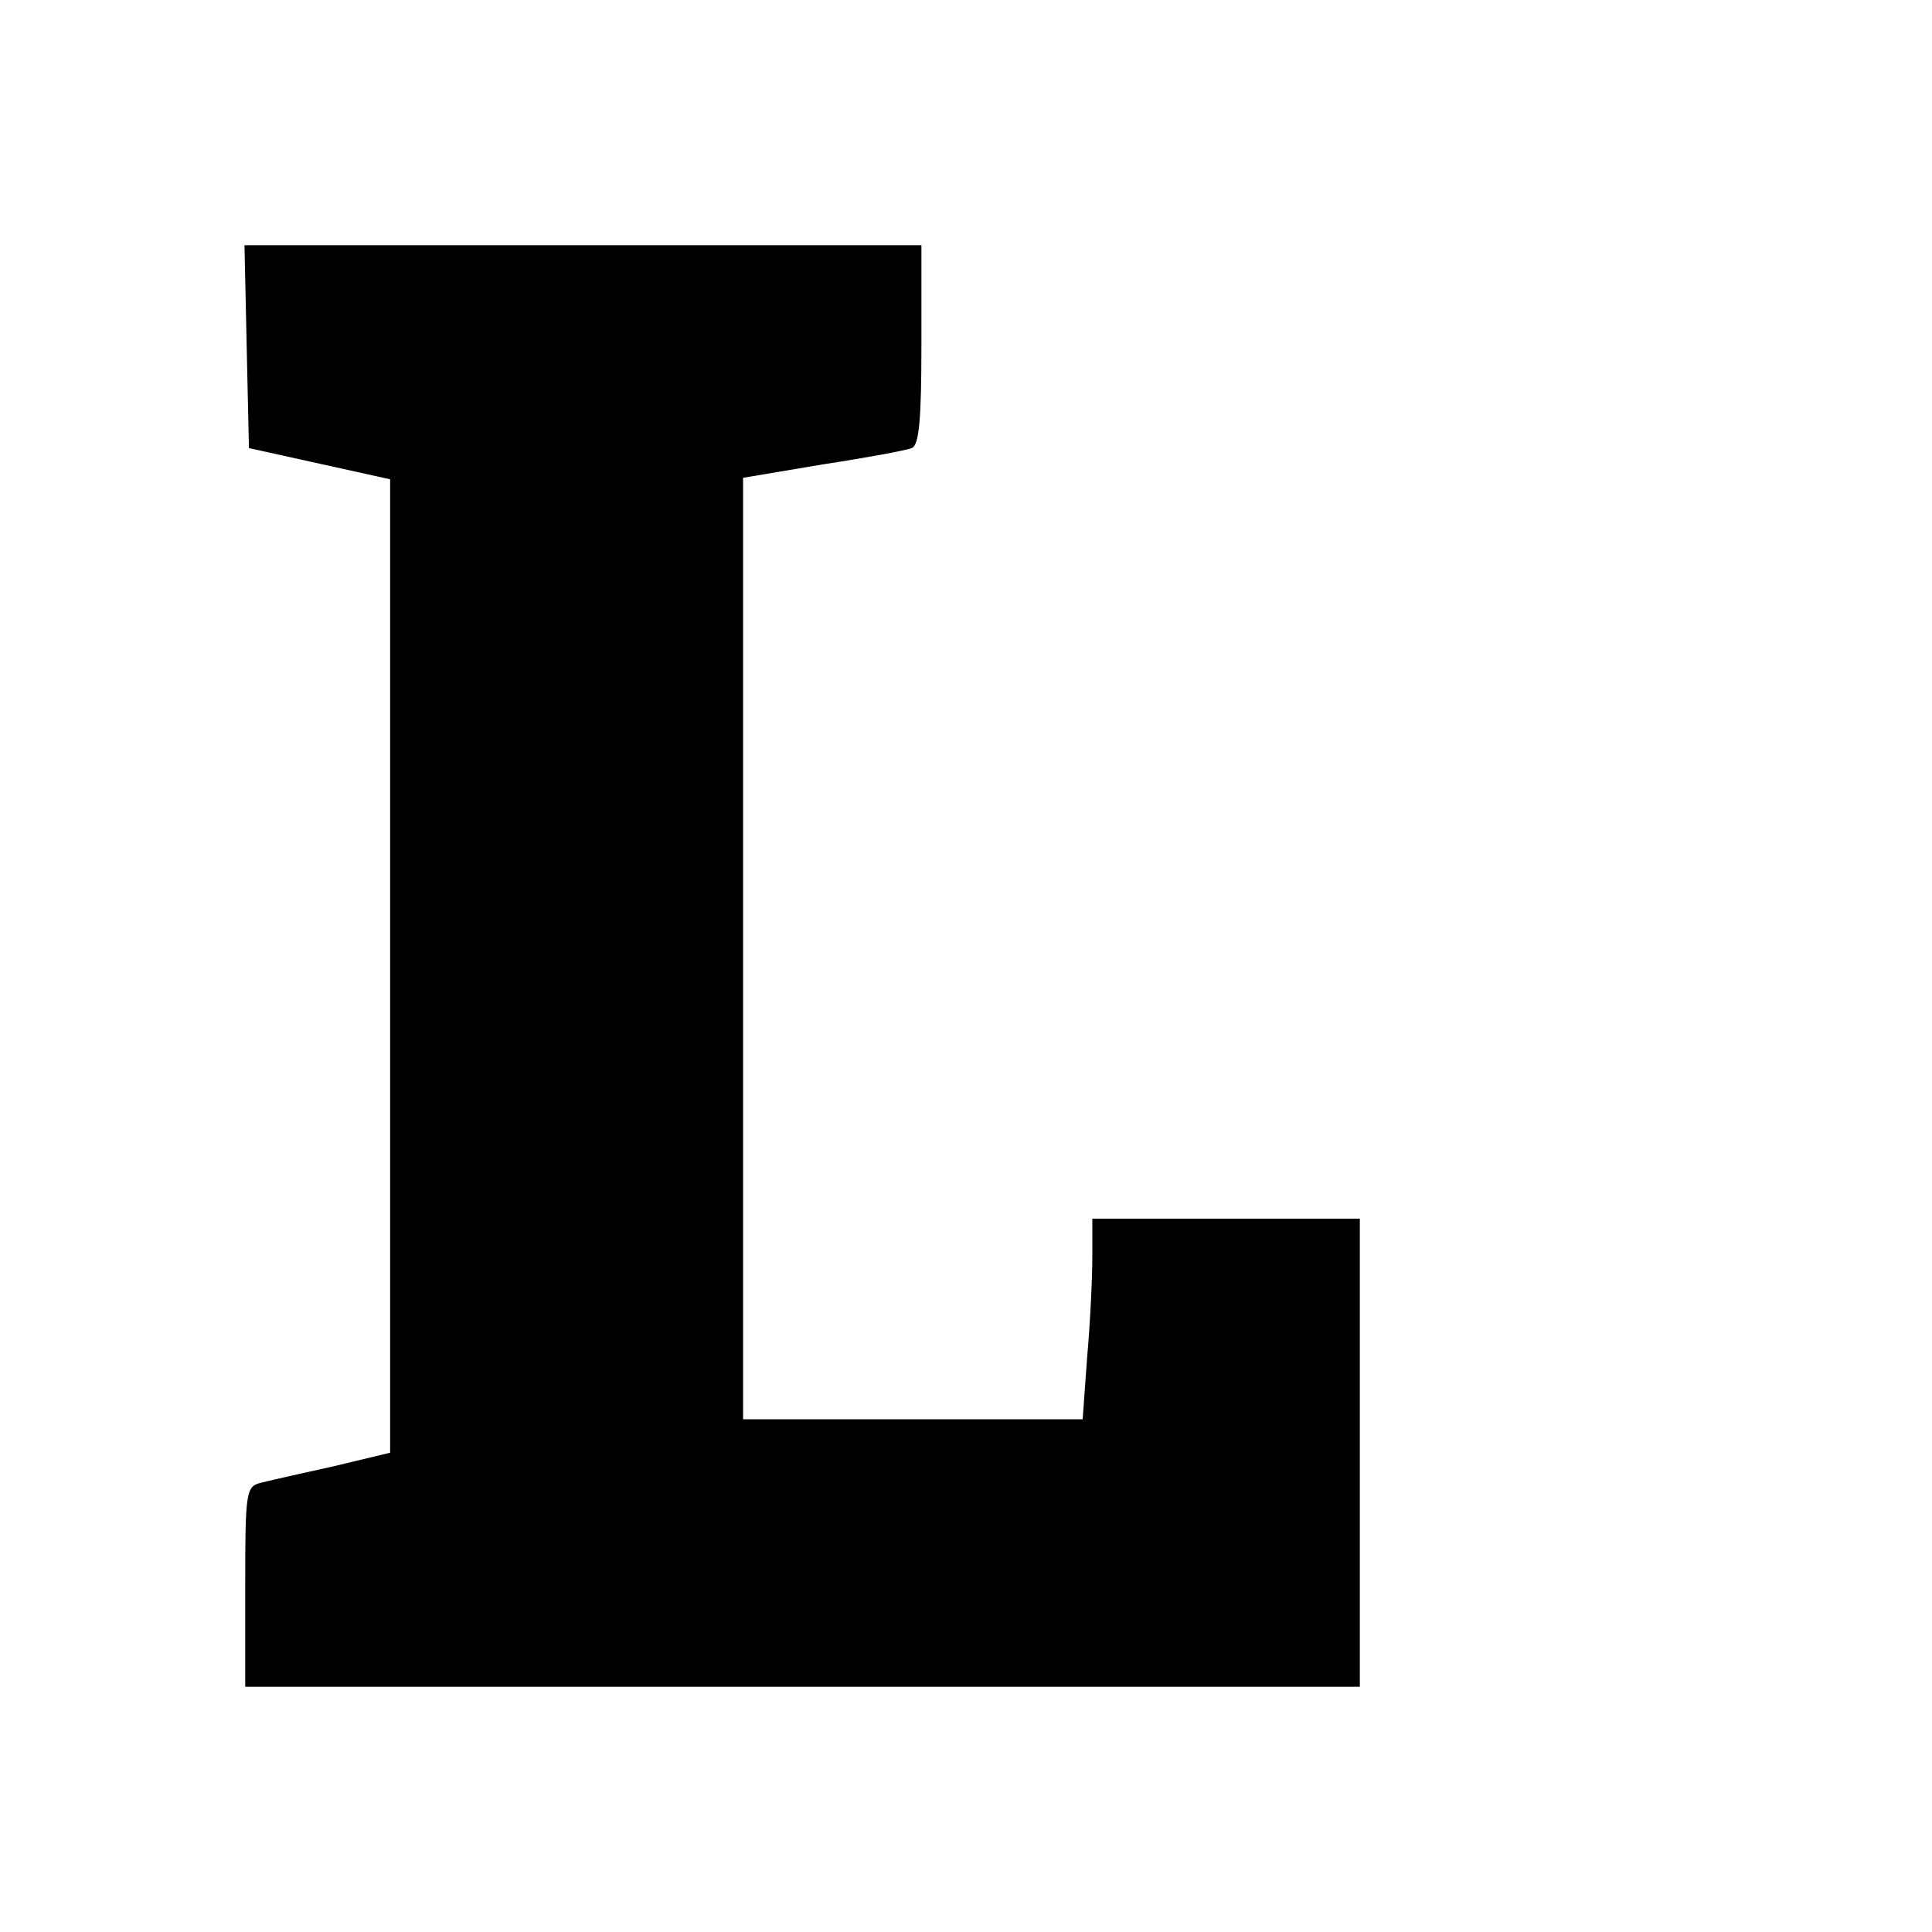
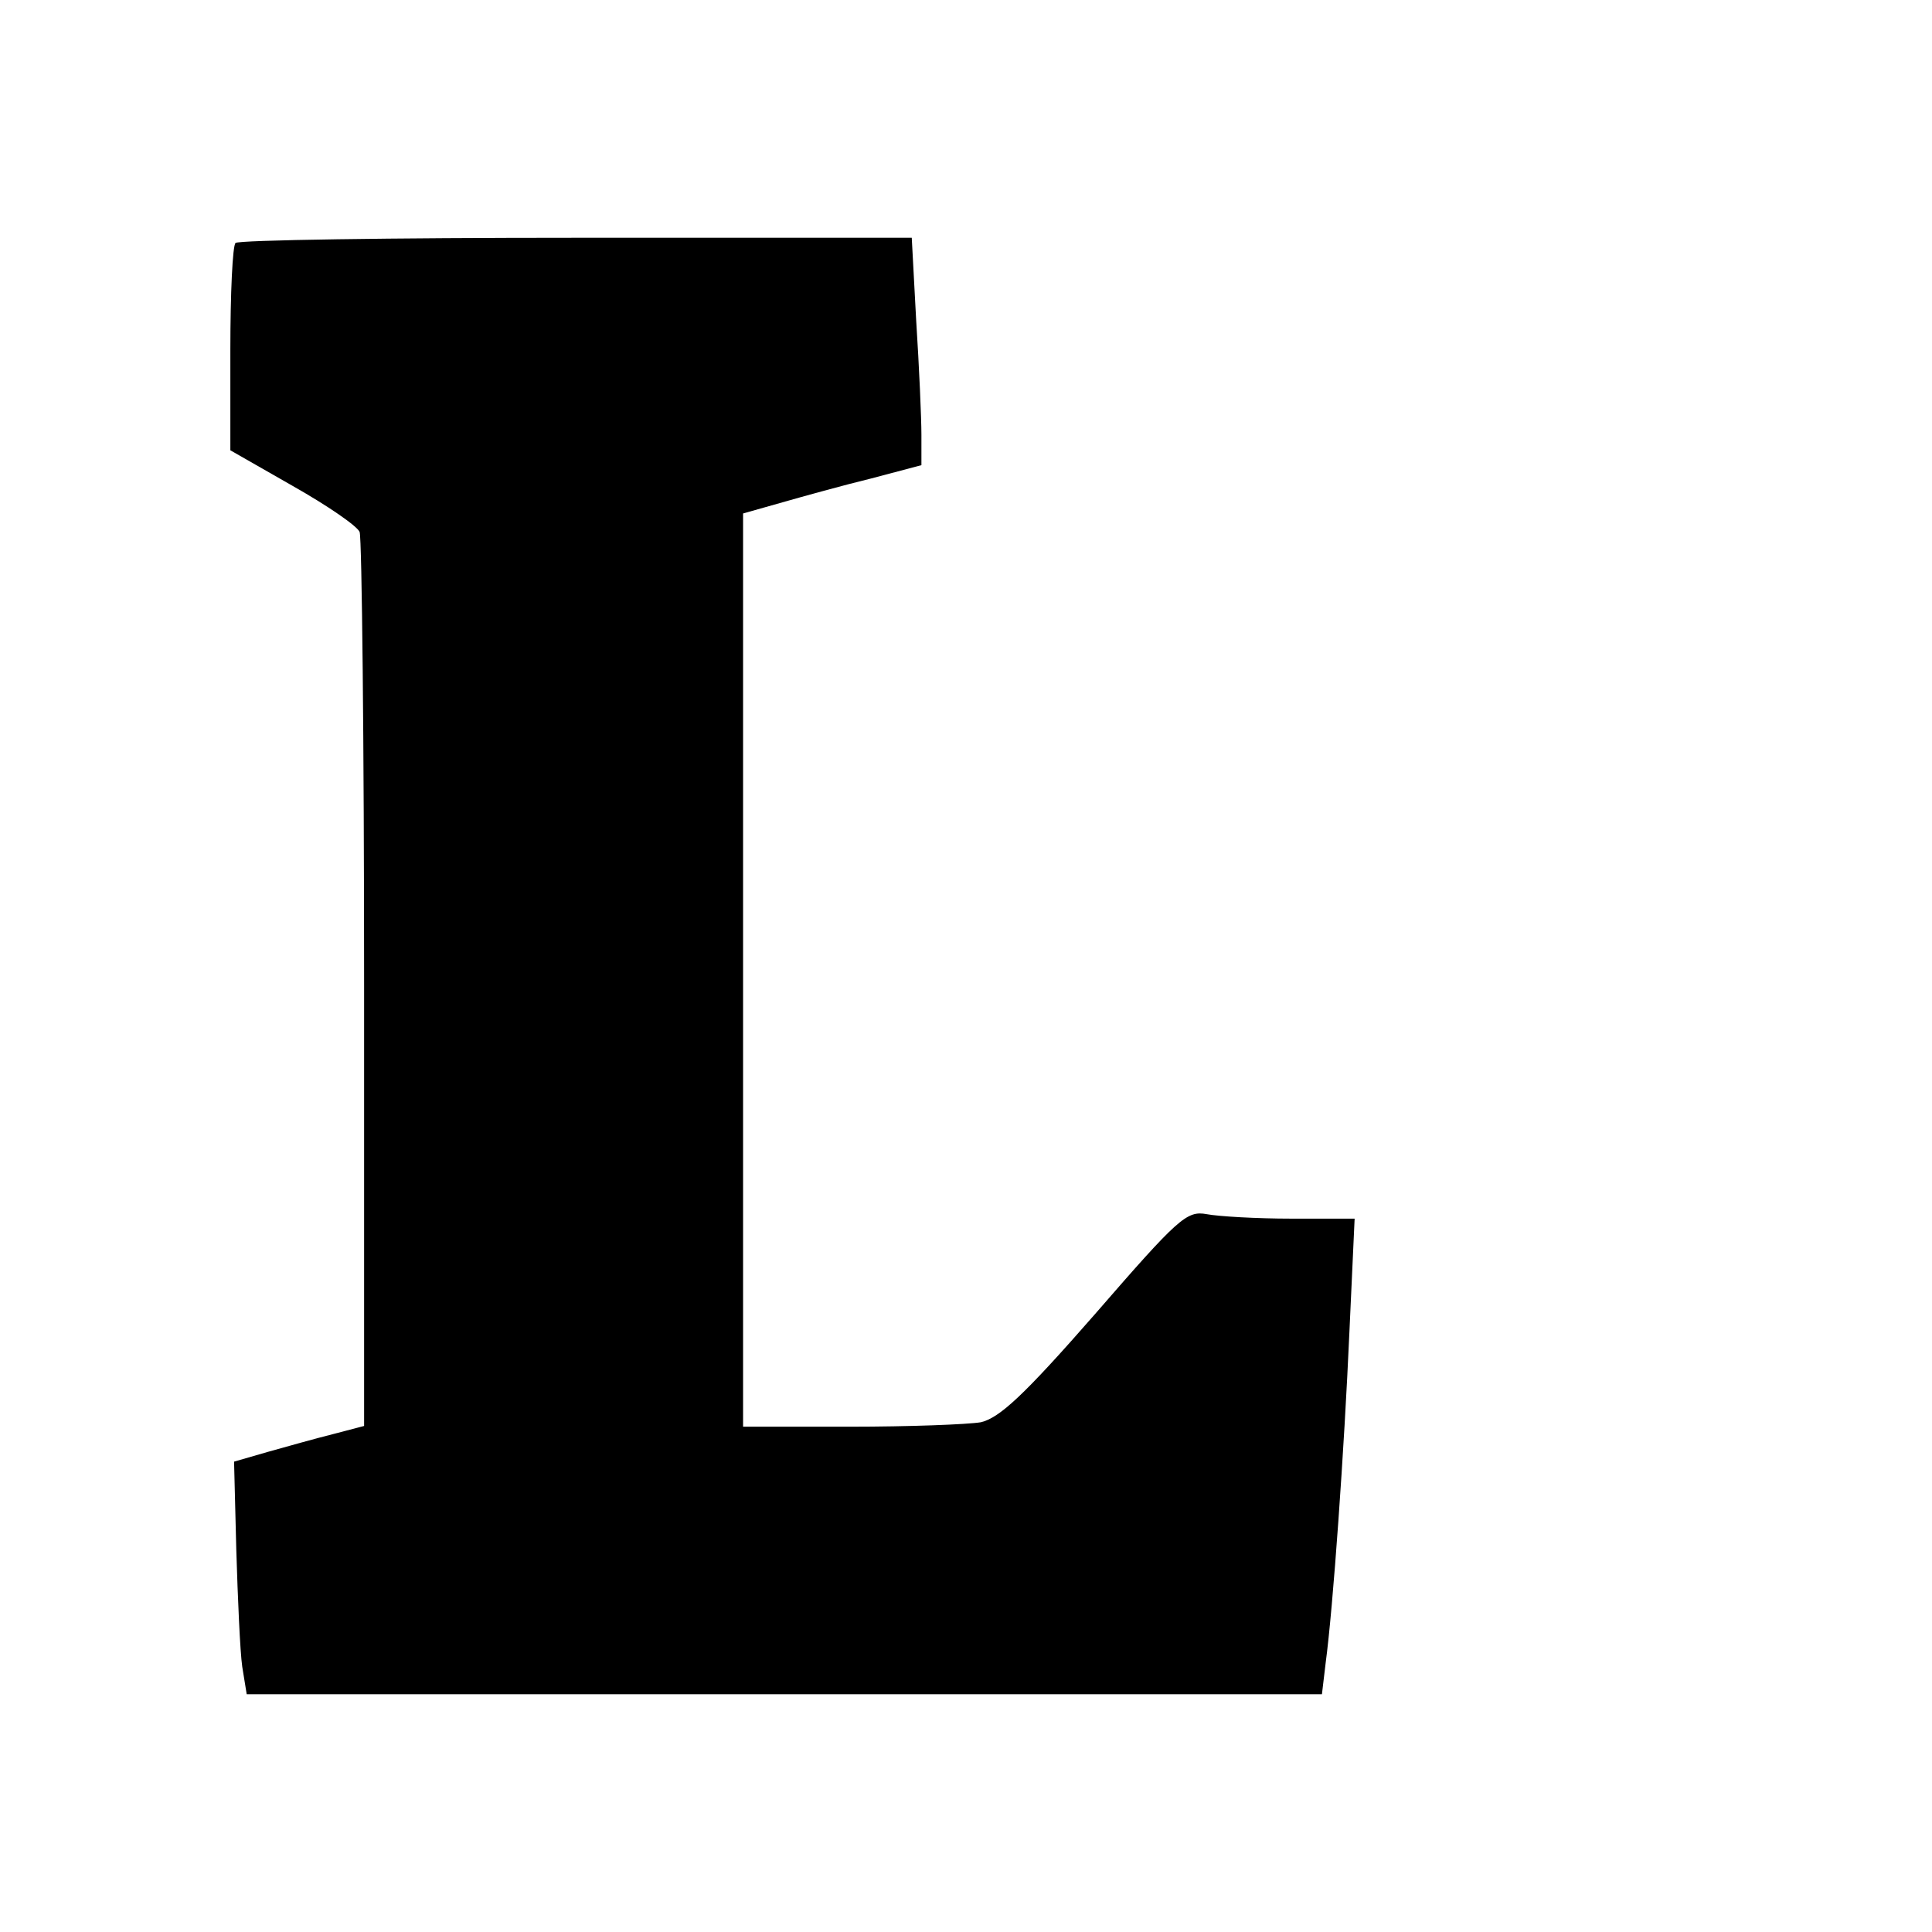
- <svg xmlns="http://www.w3.org/2000/svg" version="1" width="346.667" height="346.667" viewBox="0 0 260 260">
-   <path d="M33.2 46.7l.3 13.6 9.5 2.1 9.5 2.1v131l-7.5 1.8c-4.1.9-8.5 1.9-9.7 2.2-2.2.5-2.3.9-2.3 14V227h150v-63h-36v5.2c0 2.9-.3 9-.7 13.5l-.6 8.3H100V64.3l10.7-1.8c5.9-.9 11.3-1.9 12-2.2 1-.4 1.3-3.9 1.3-13.9V33H32.9l.3 13.7z" />
+ <svg xmlns="http://www.w3.org/2000/svg" version="1.0" width="260pt" height="260pt" viewBox="0 0 260 260" preserveAspectRatio="xMidYMid meet">
+   <g transform="translate(0,260) scale(0.1,-0.1)" fill="#000000" stroke="none">
+     <path d="M317 2273 c-4 -3 -7 -68 -7 -143 l0 -136 84 -48 c46 -26 87 -54 90 -62 3 -9 6 -283 6 -609 l0 -594 -42 -11 c-24 -6 -63 -17 -88 -24 l-45 -13 3 -119 c2 -65 5 -136 8 -157 l6 -37 723 0 724 0 5 42 c10 74 25 287 32 446 l7 152 -85 0 c-47 0 -98 3 -114 6 -27 5 -38 -5 -150 -134 -97 -111 -129 -140 -154 -146 -18 -3 -97 -6 -176 -6 l-144 0 0 614 0 615 53 15 c28 8 82 23 119 32 l68 18 0 41 c0 22 -3 91 -7 153 l-6 112 -452 0 c-248 0 -455 -3 -458 -7z" />
+   </g>
</svg>
